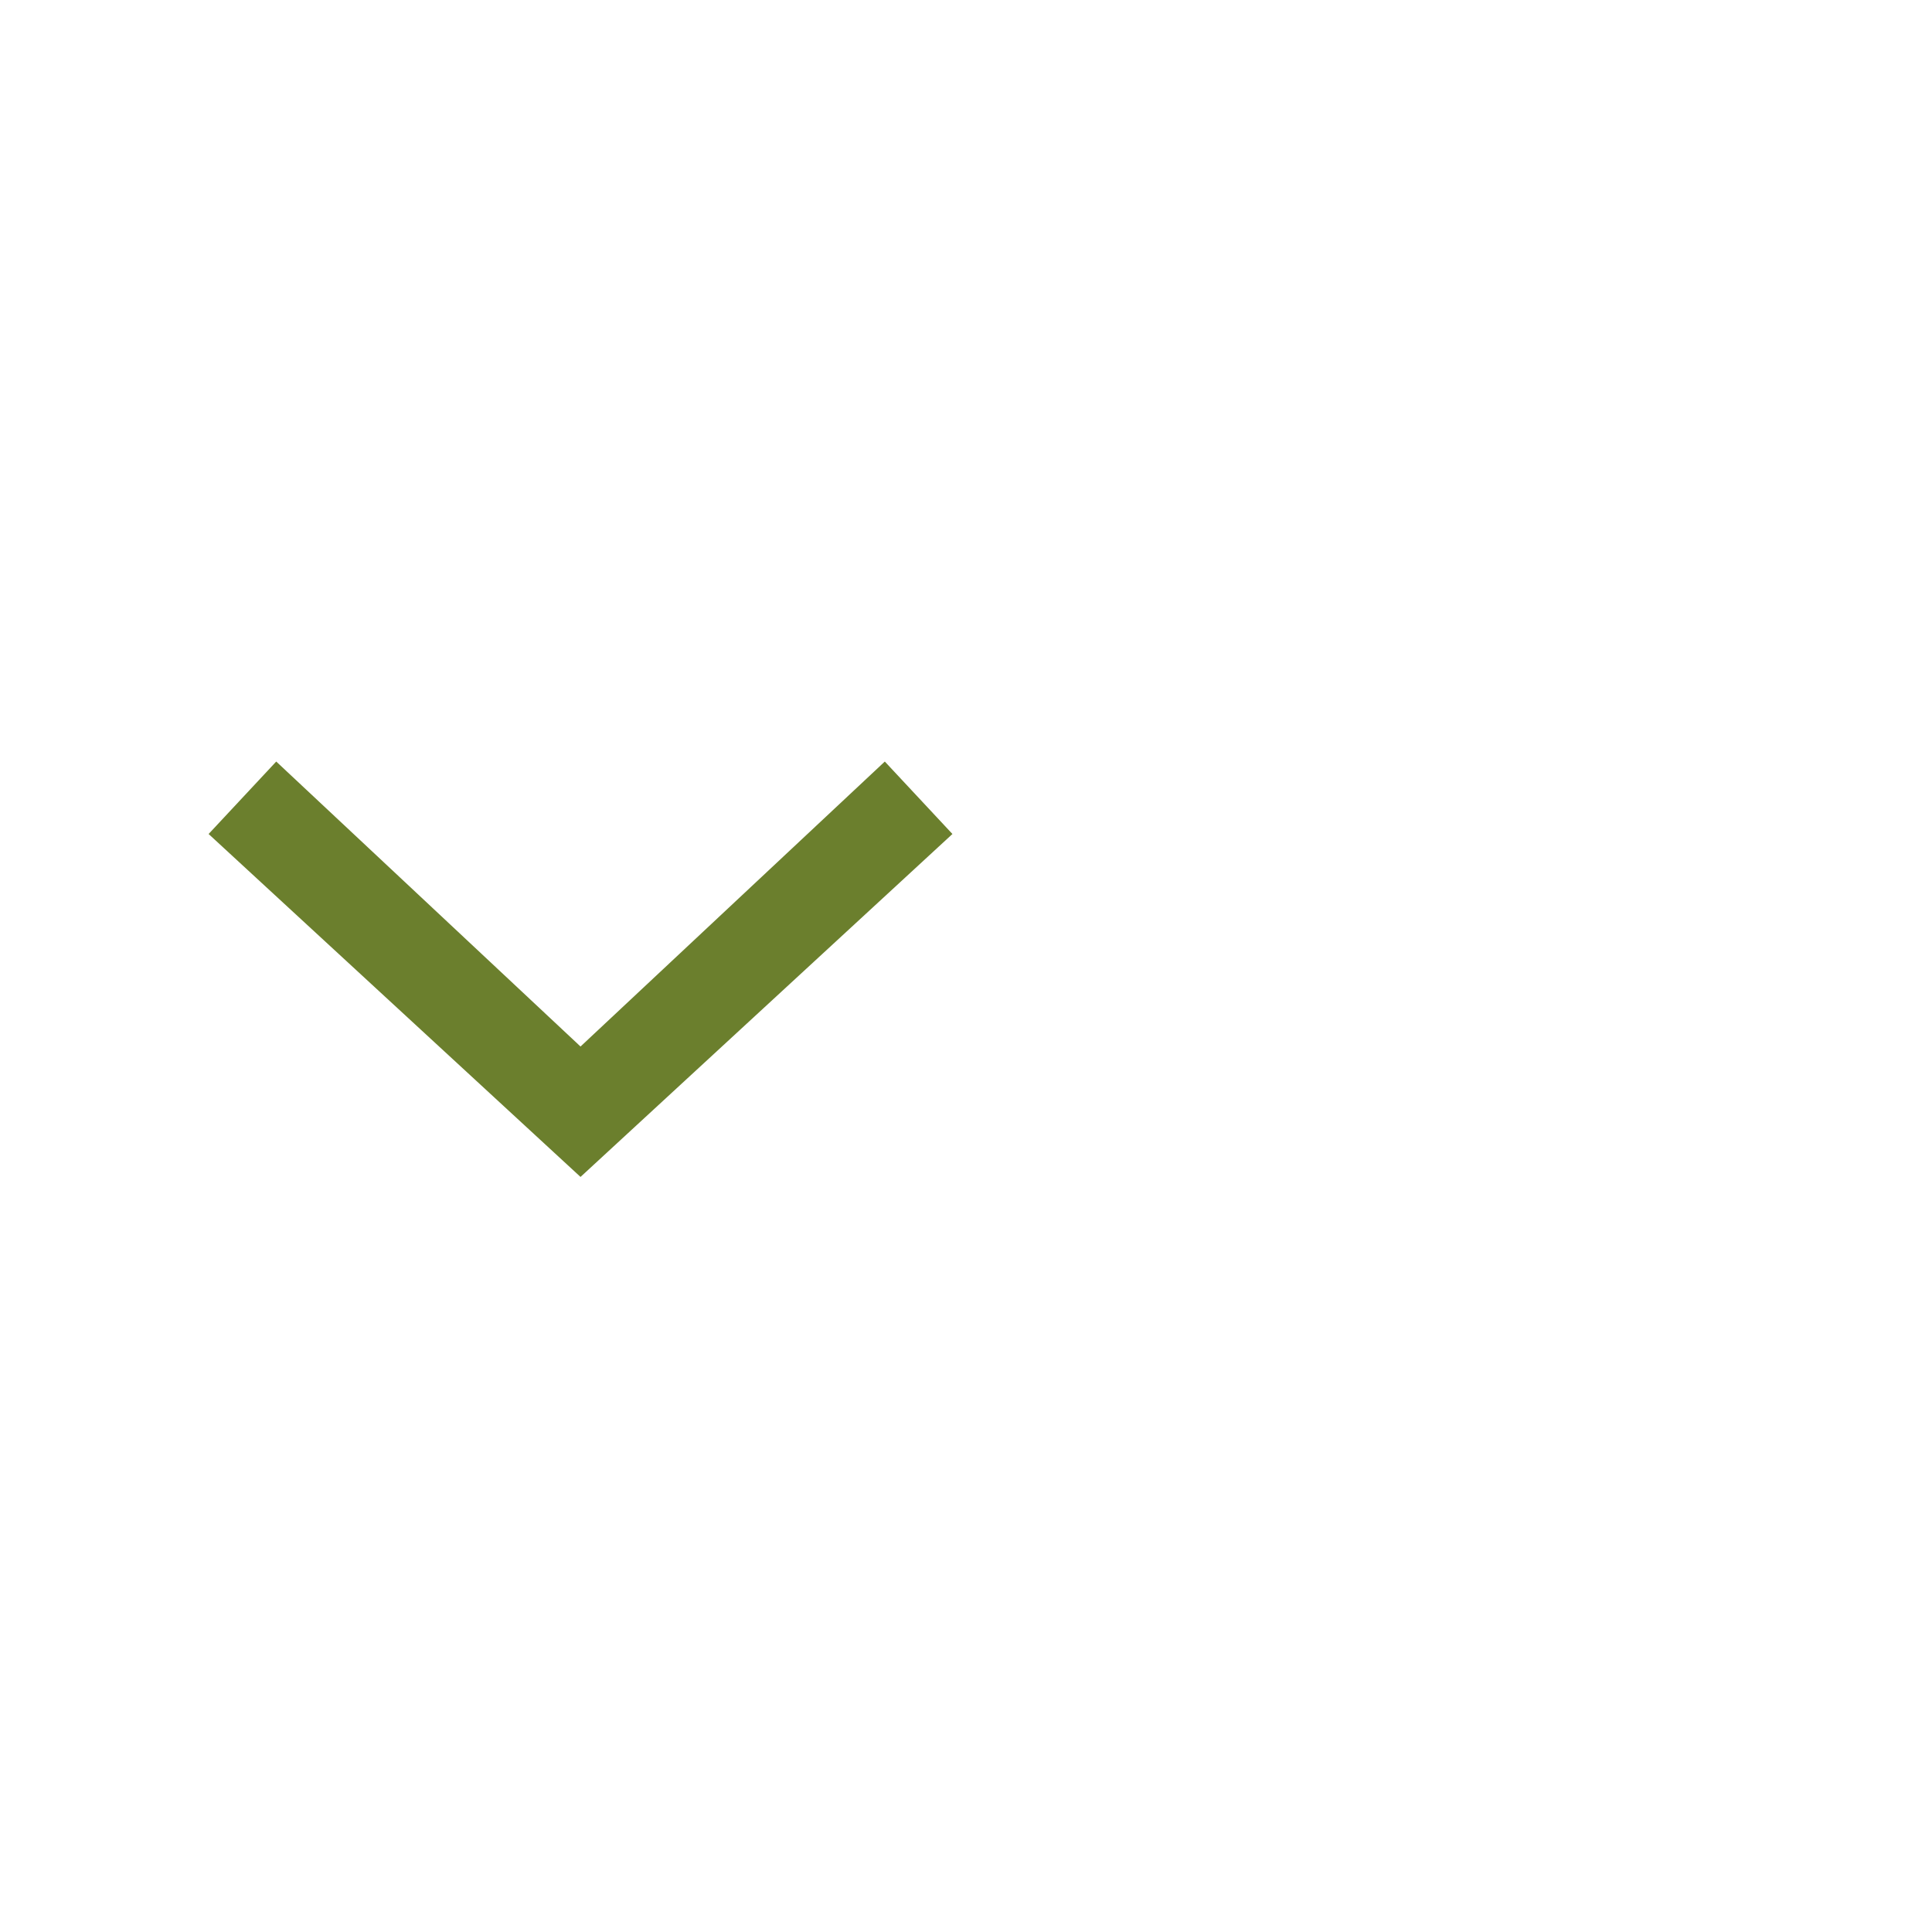
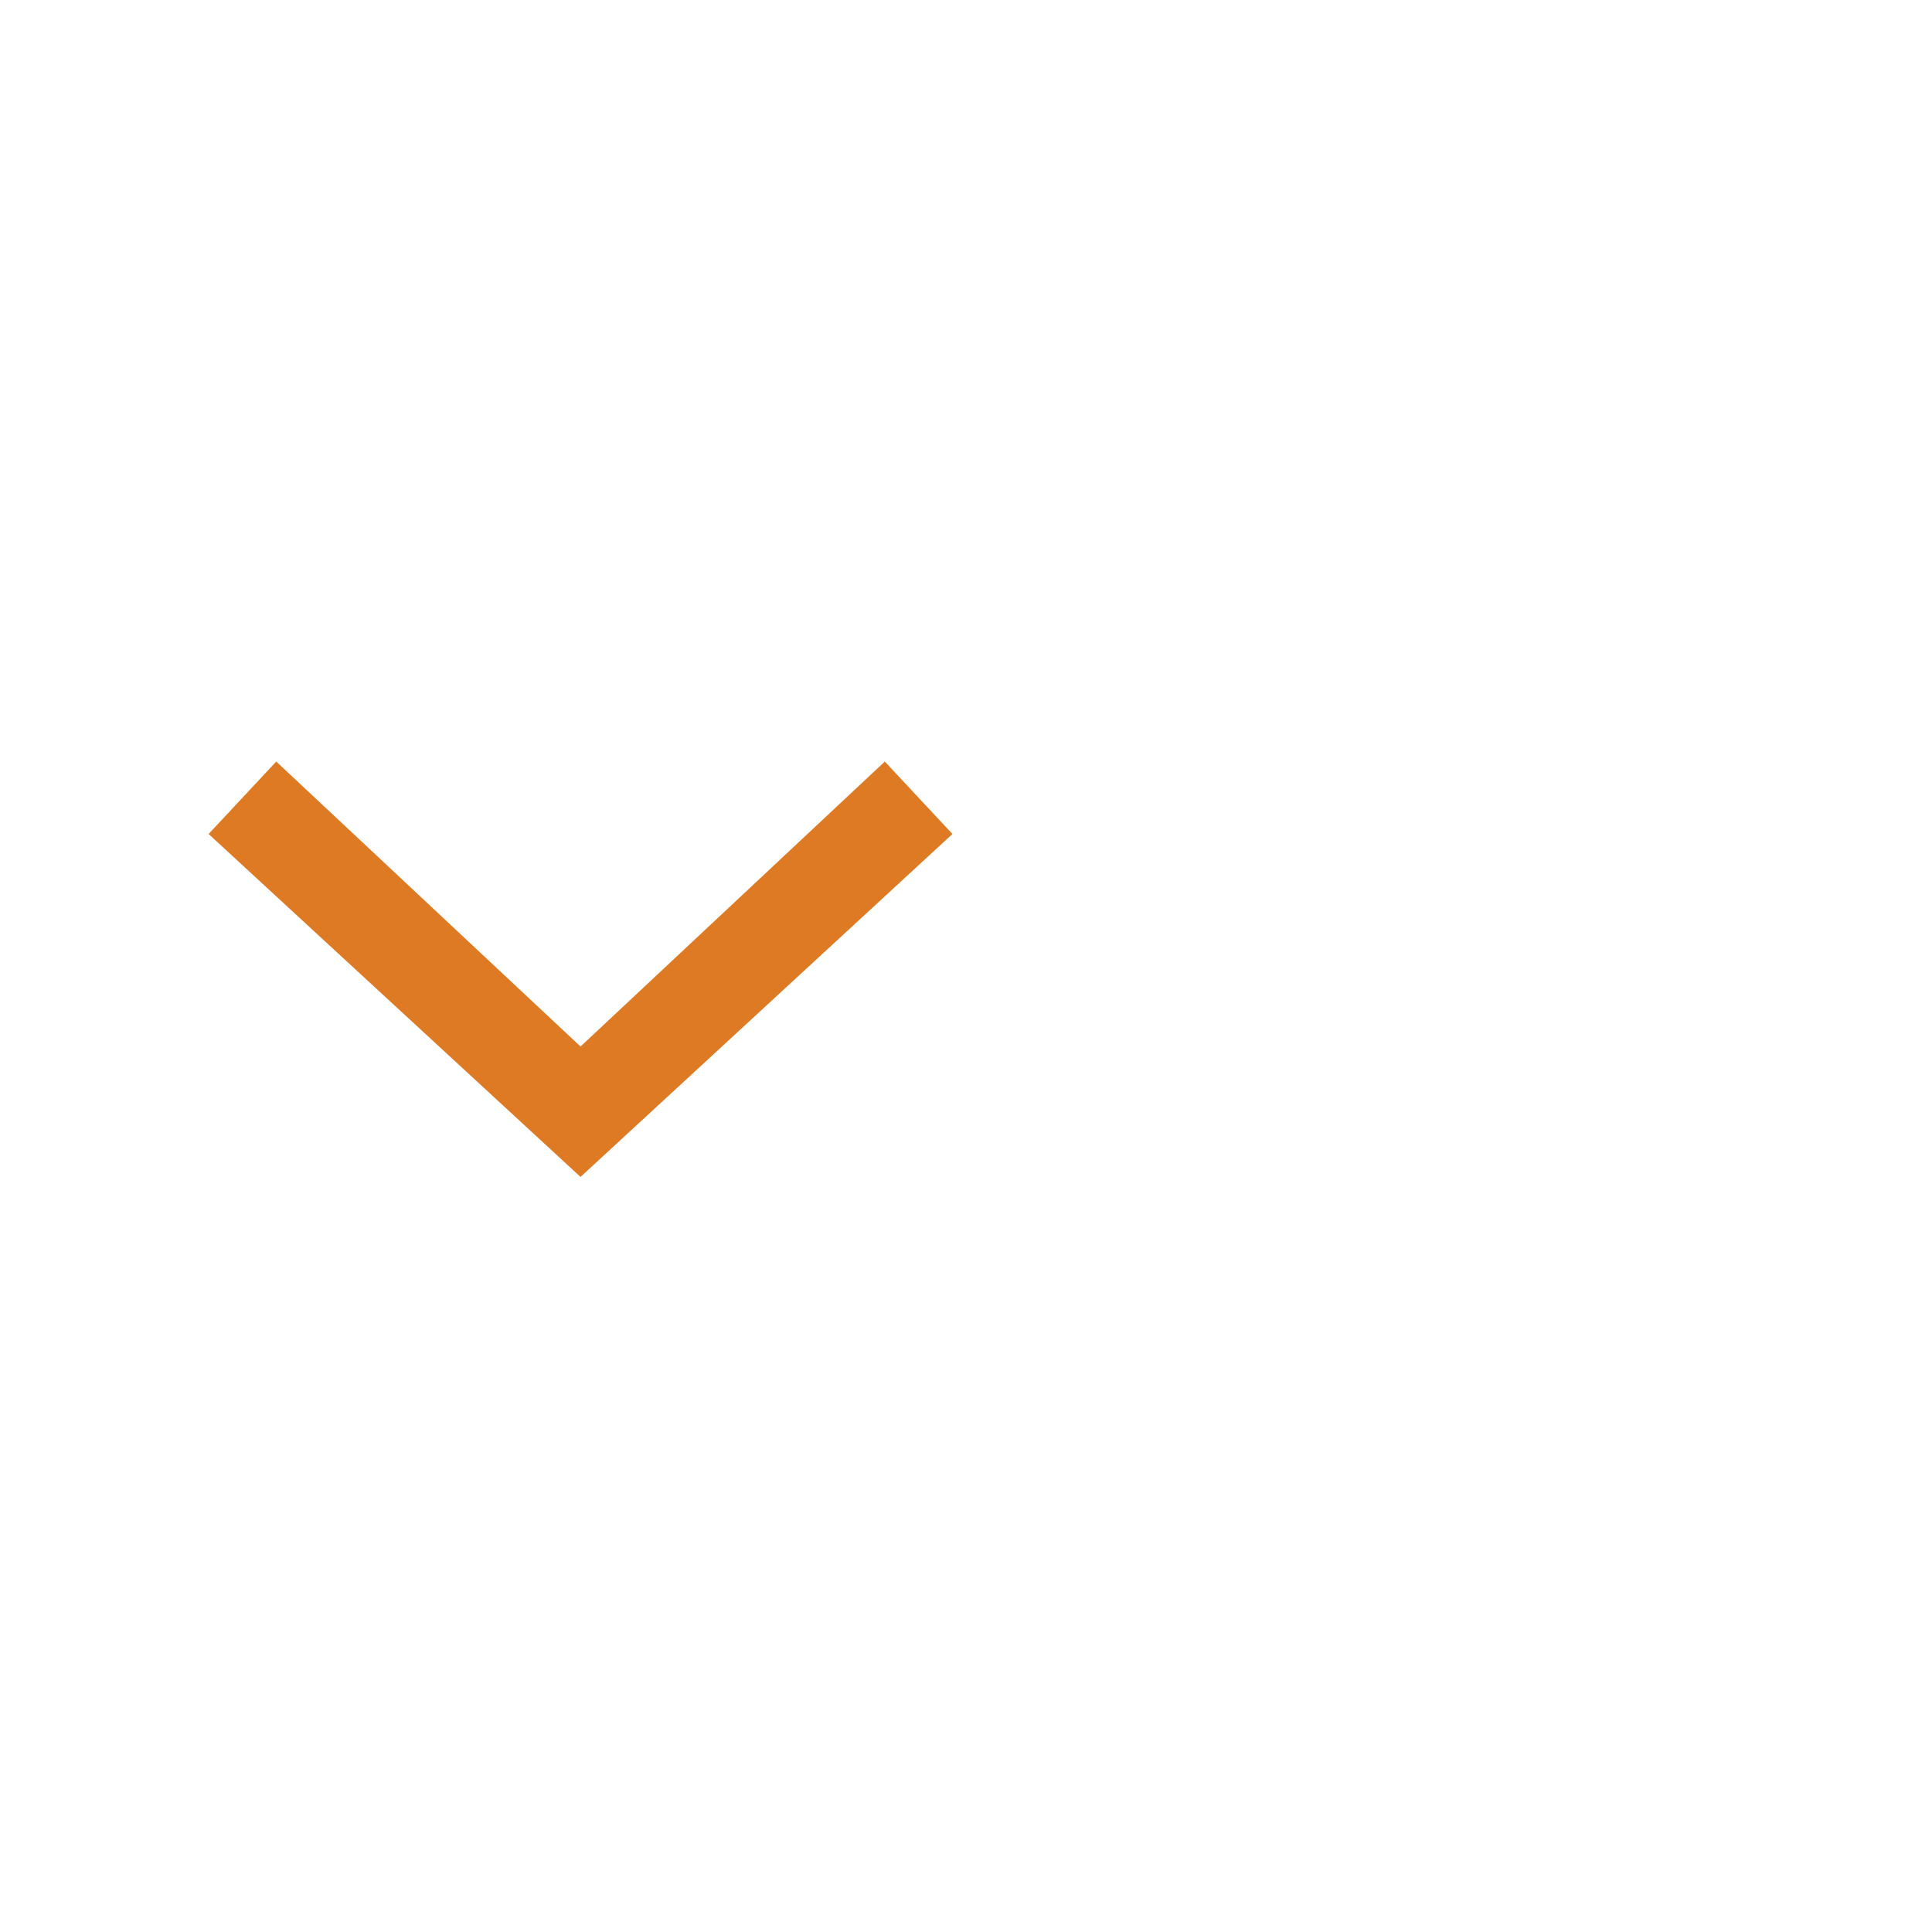
<svg xmlns="http://www.w3.org/2000/svg" version="1.1" id="svg11" x="0px" y="0px" viewBox="0 0 40 40" style="enable-background:new 0 0 40 40;" xml:space="preserve">
  <style type="text/css">
- 	.st0{fill-rule:evenodd;clip-rule:evenodd;fill:#6b7f2d;}
+ 	.st0{fill-rule:evenodd;clip-rule:evenodd;fill:#dd7a23;}
	.st1{fill:none;}
</style>
  <g id="ComboBox">
    <g id="ic-arrow-drop-down" transform="translate(0, 8)">
      <g id="Group_8822" transform="translate(4.319, 7.767)">
        <polygon id="Path_18879" class="st0" points="7.7,8.6 0,1.5 1.4,0 7.7,5.9 14,0 15.4,1.5    " />
      </g>
      <polygon id="Rectangle_4407" class="st1" points="0,0 24,0 24,24 0,24   " />
    </g>
  </g>
</svg>
